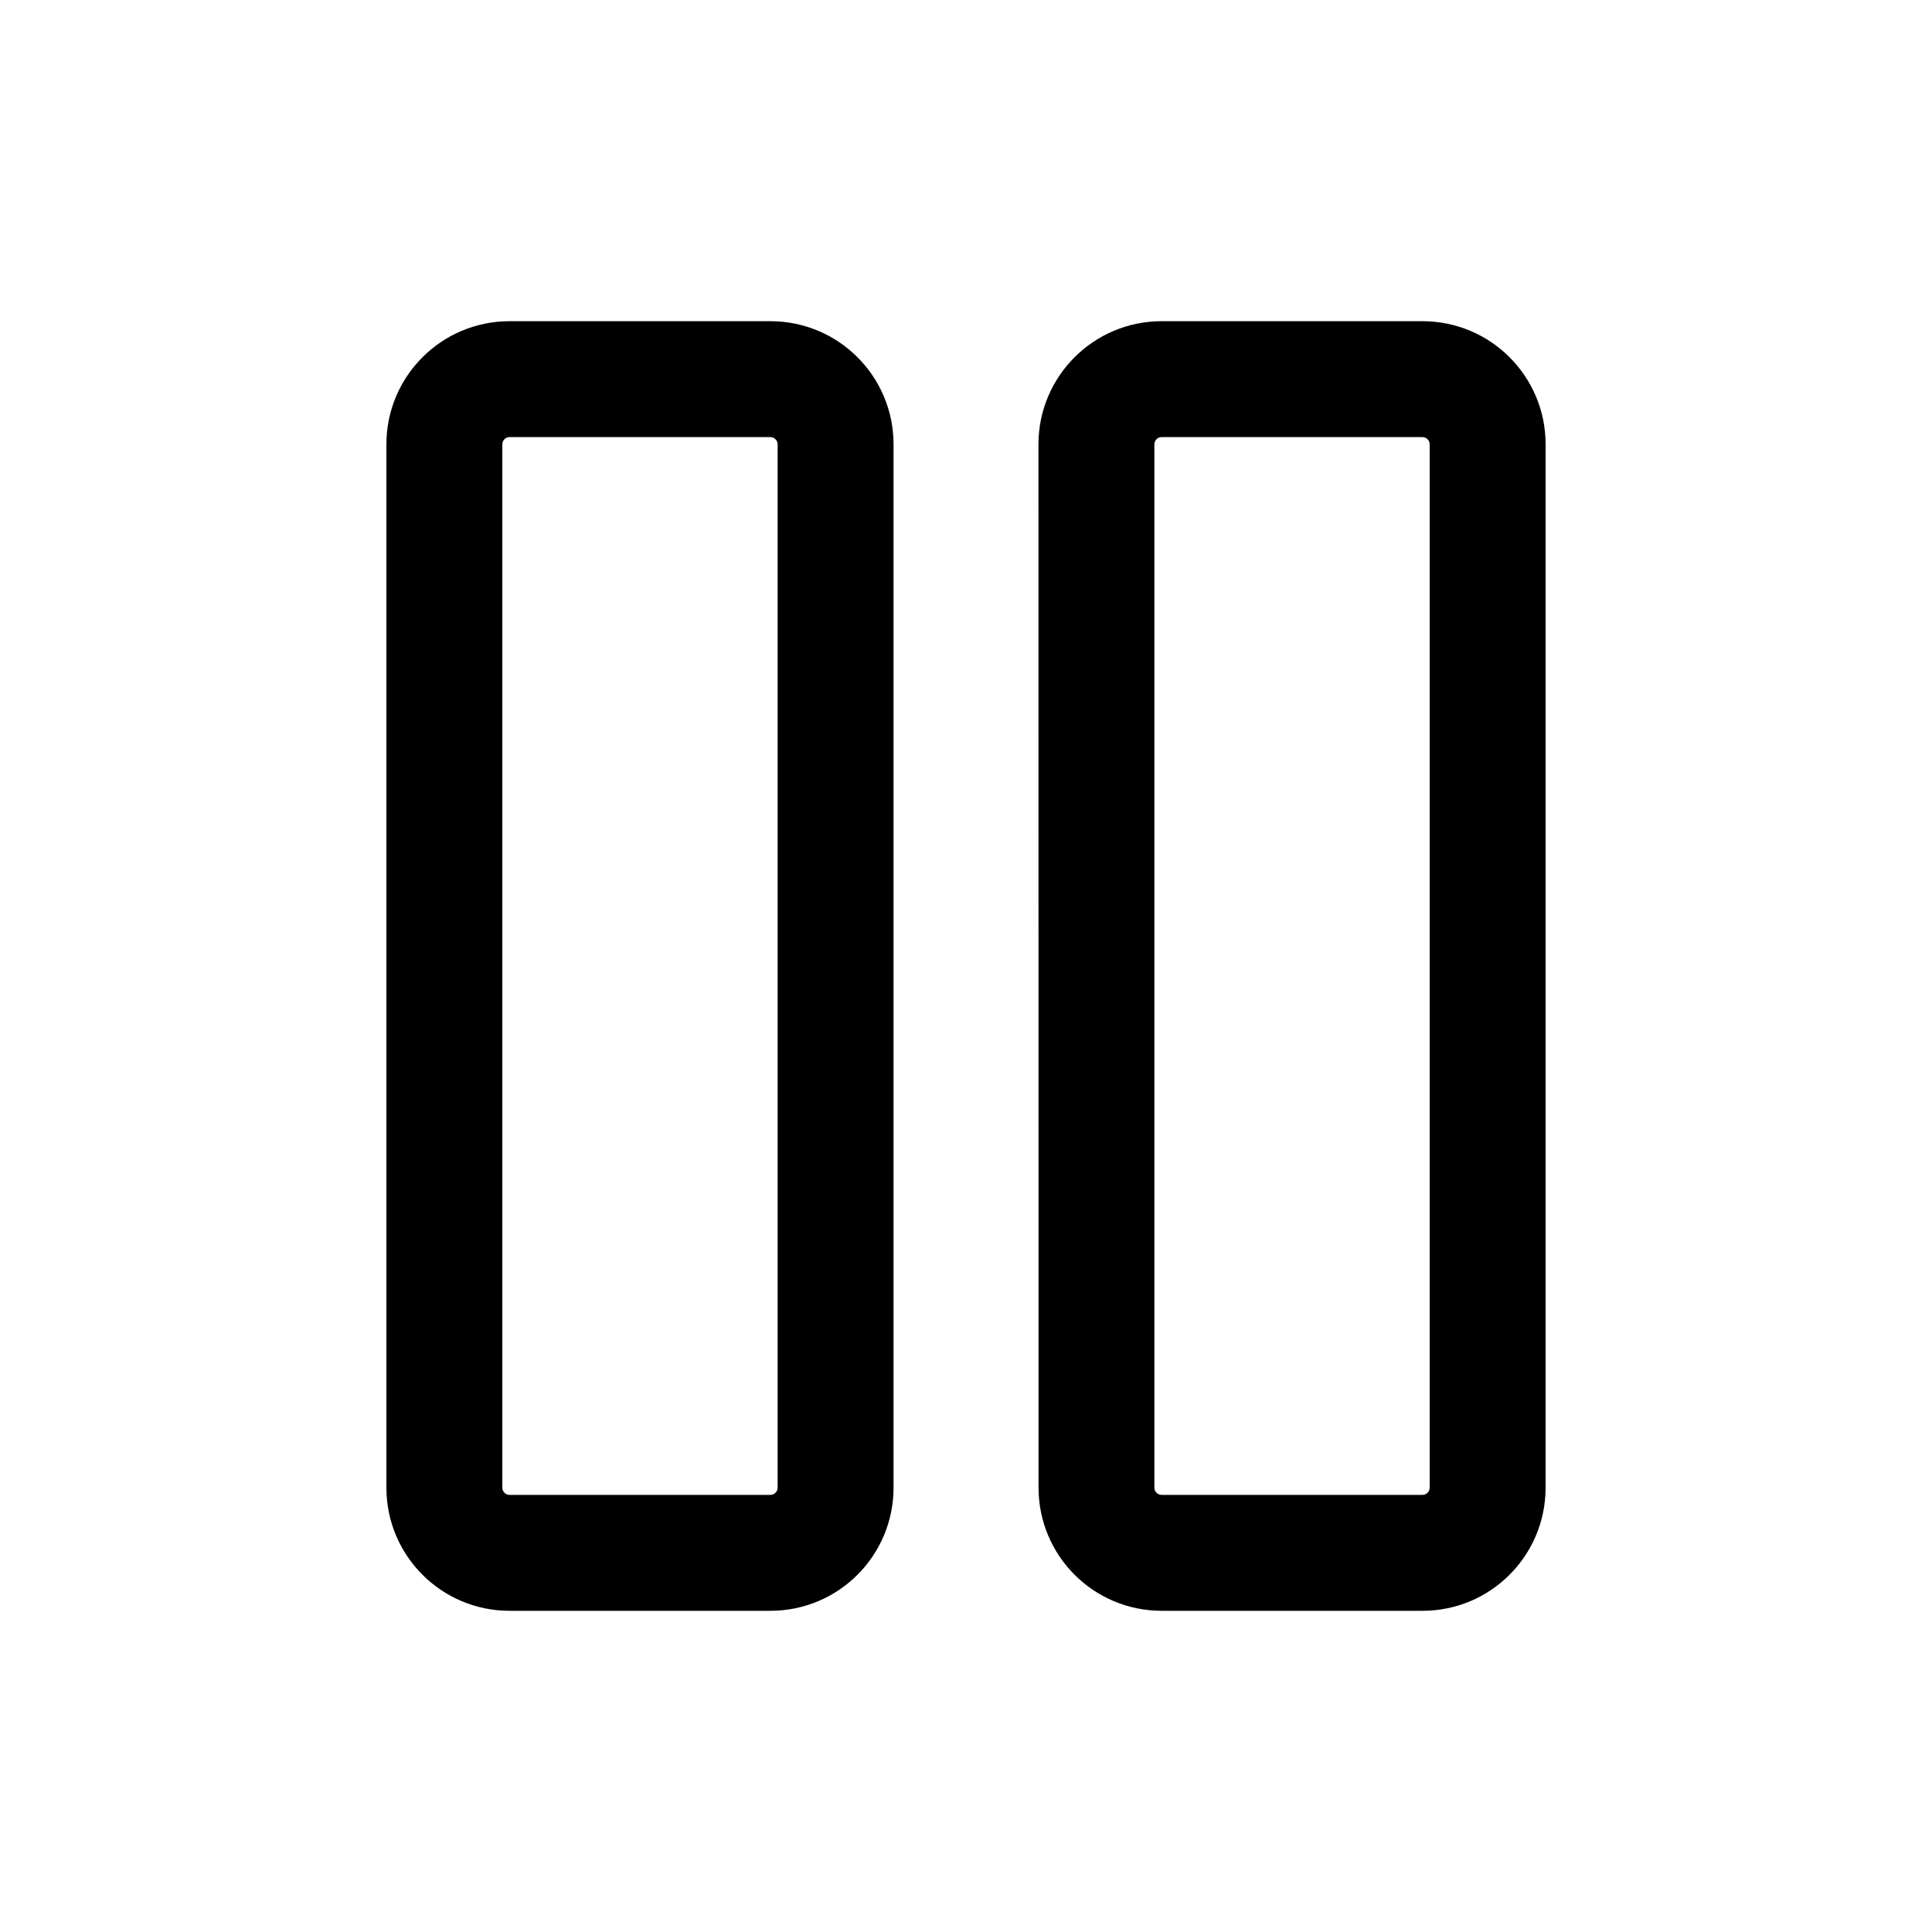
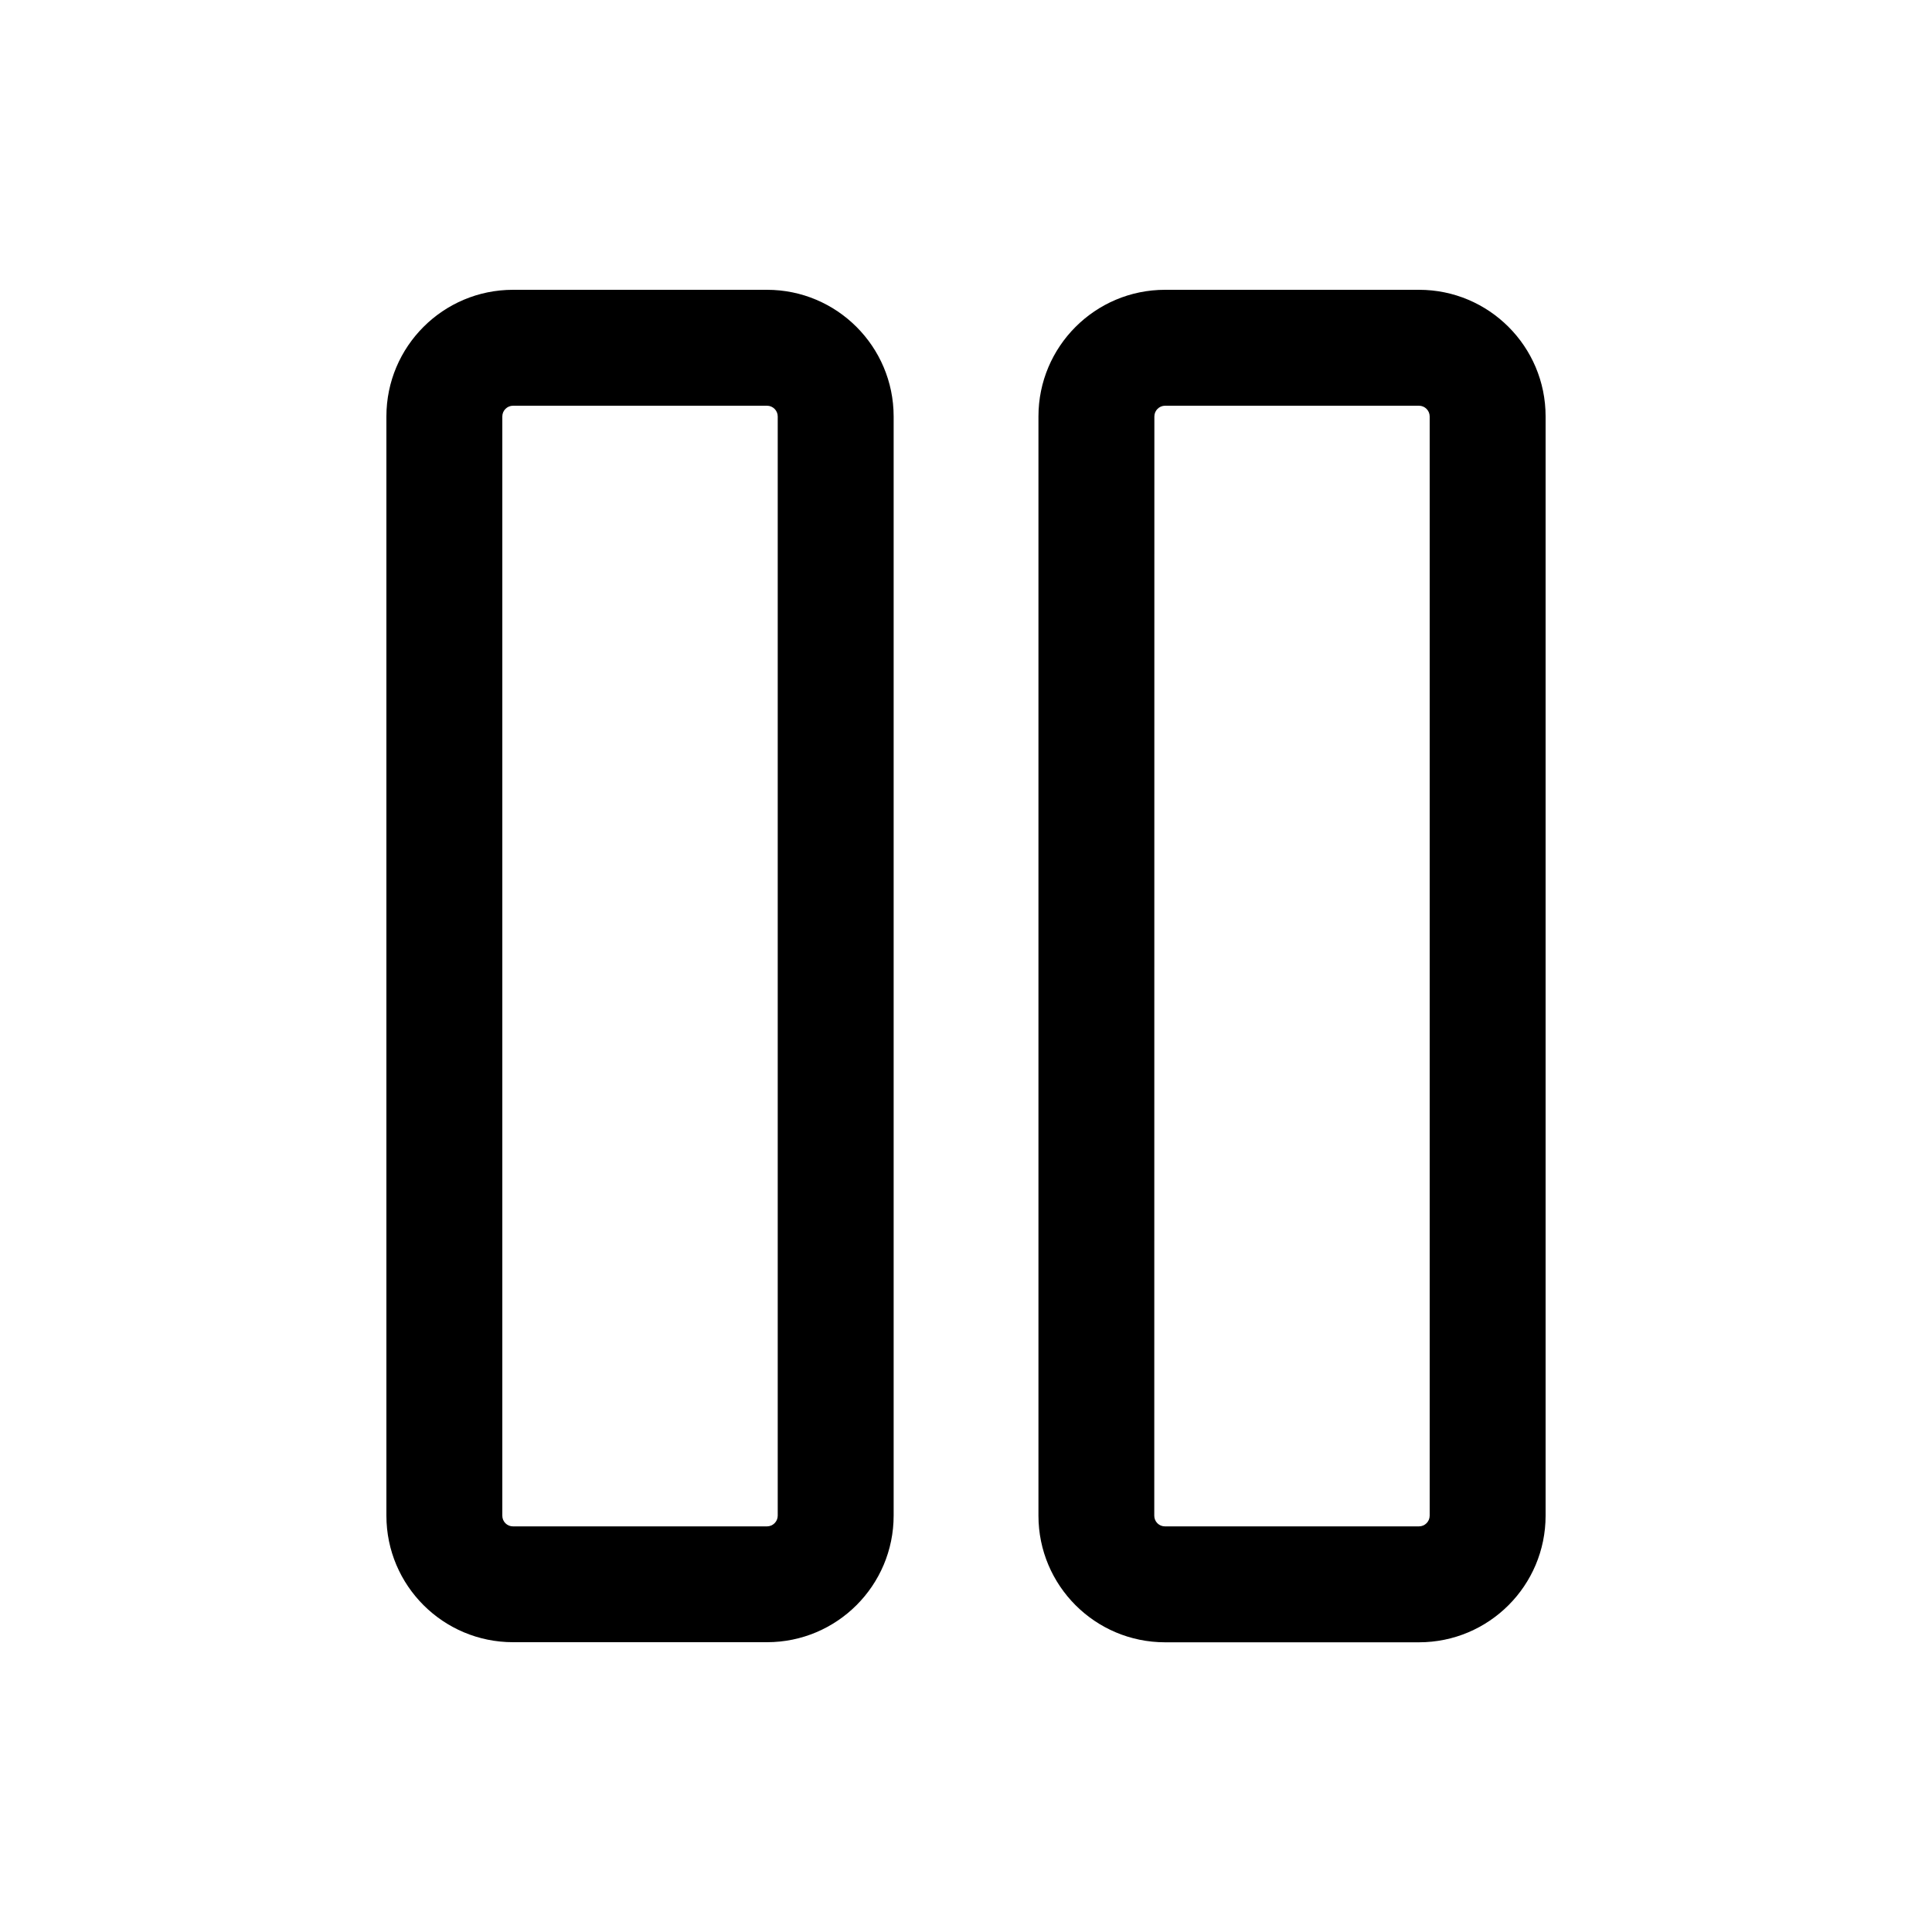
<svg xmlns="http://www.w3.org/2000/svg" width="20" height="20" fill="none" class="persona-icon" viewBox="0 0 20 20">
-   <path fill="currentColor" fill-rule="evenodd" d="M4 4.6c0-.704.57-1.275 1.275-1.275h2.7c.704 0 1.275.57 1.275 1.275v10.8c0 .704-.57 1.275-1.275 1.275h-2.7C4.571 16.675 4 16.105 4 15.4zm1.275-.075A.075.075 0 0 0 5.2 4.6v10.8c0 .042.034.075.075.075h2.7a.075.075 0 0 0 .075-.075V4.6a.075.075 0 0 0-.075-.075zM10.75 4.6c0-.704.571-1.275 1.275-1.275h2.7c.705 0 1.275.57 1.275 1.275v10.8c0 .704-.57 1.275-1.274 1.275h-2.7c-.705 0-1.275-.57-1.275-1.275zm1.275-.075a.075.075 0 0 0-.075.075v10.8c0 .041.034.075.075.075h2.7a.075.075 0 0 0 .075-.075V4.6a.075.075 0 0 0-.075-.075z" clip-rule="evenodd" />
+   <path fill="currentColor" fill-rule="evenodd" d="M5.311 3C4.587 3 4 3.587 4 4.311V15.69C4 16.413 4.587 17 5.311 17H7.94c.724 0 1.311-.587 1.311-1.311V4.31C9.25 3.587 8.663 3 7.94 3zM5.2 4.311c0-.061.05-.111.111-.111H7.94c.061 0 .111.05.111.111V15.69c0 .061-.05.111-.111.111H5.311a.11.11 0 0 1-.111-.111zM12.061 3c-.724 0-1.311.587-1.311 1.311V15.69c0 .724.587 1.311 1.311 1.311h2.628c.724 0 1.311-.587 1.311-1.311V4.31C16 3.587 15.413 3 14.69 3zm-.111 1.311c0-.061.05-.111.111-.111h2.628c.061 0 .111.05.111.111V15.69c0 .061-.05.111-.111.111H12.06a.11.11 0 0 1-.111-.111z" clip-rule="evenodd" />
</svg>
